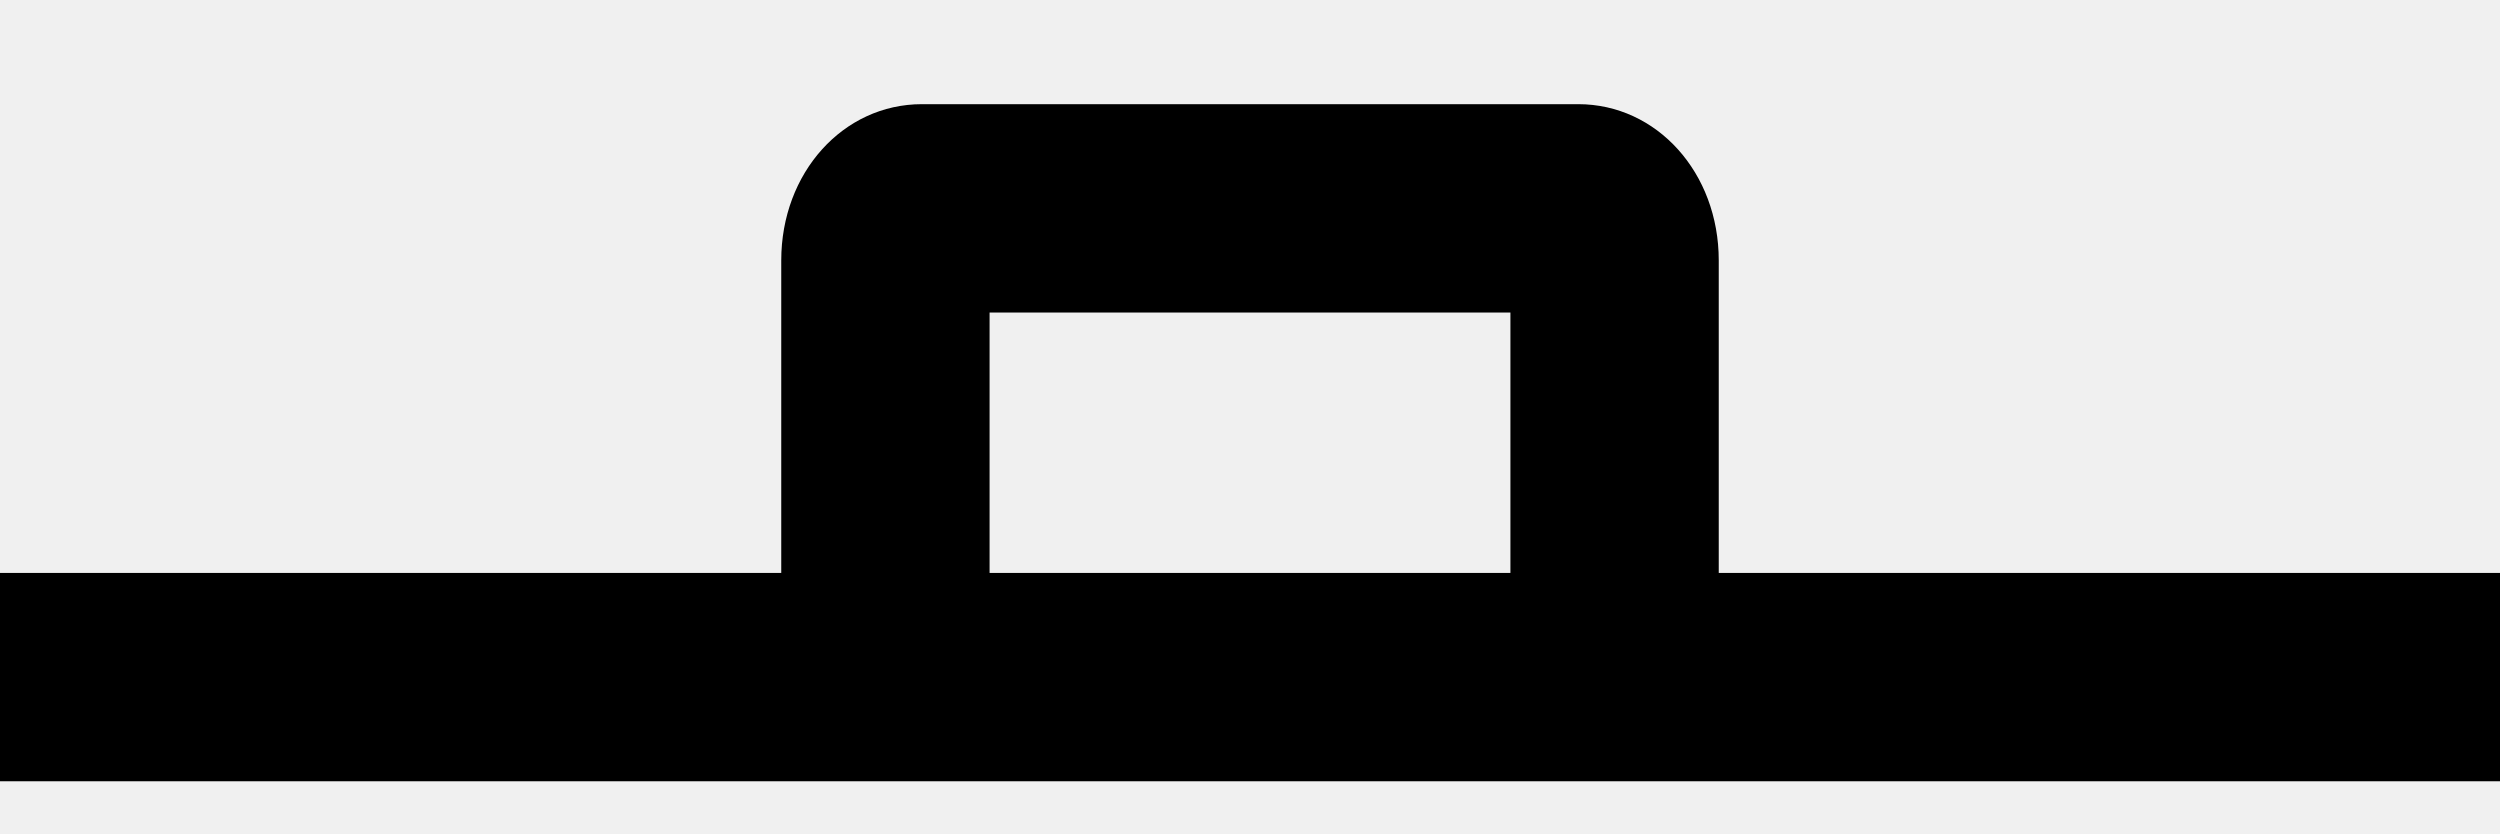
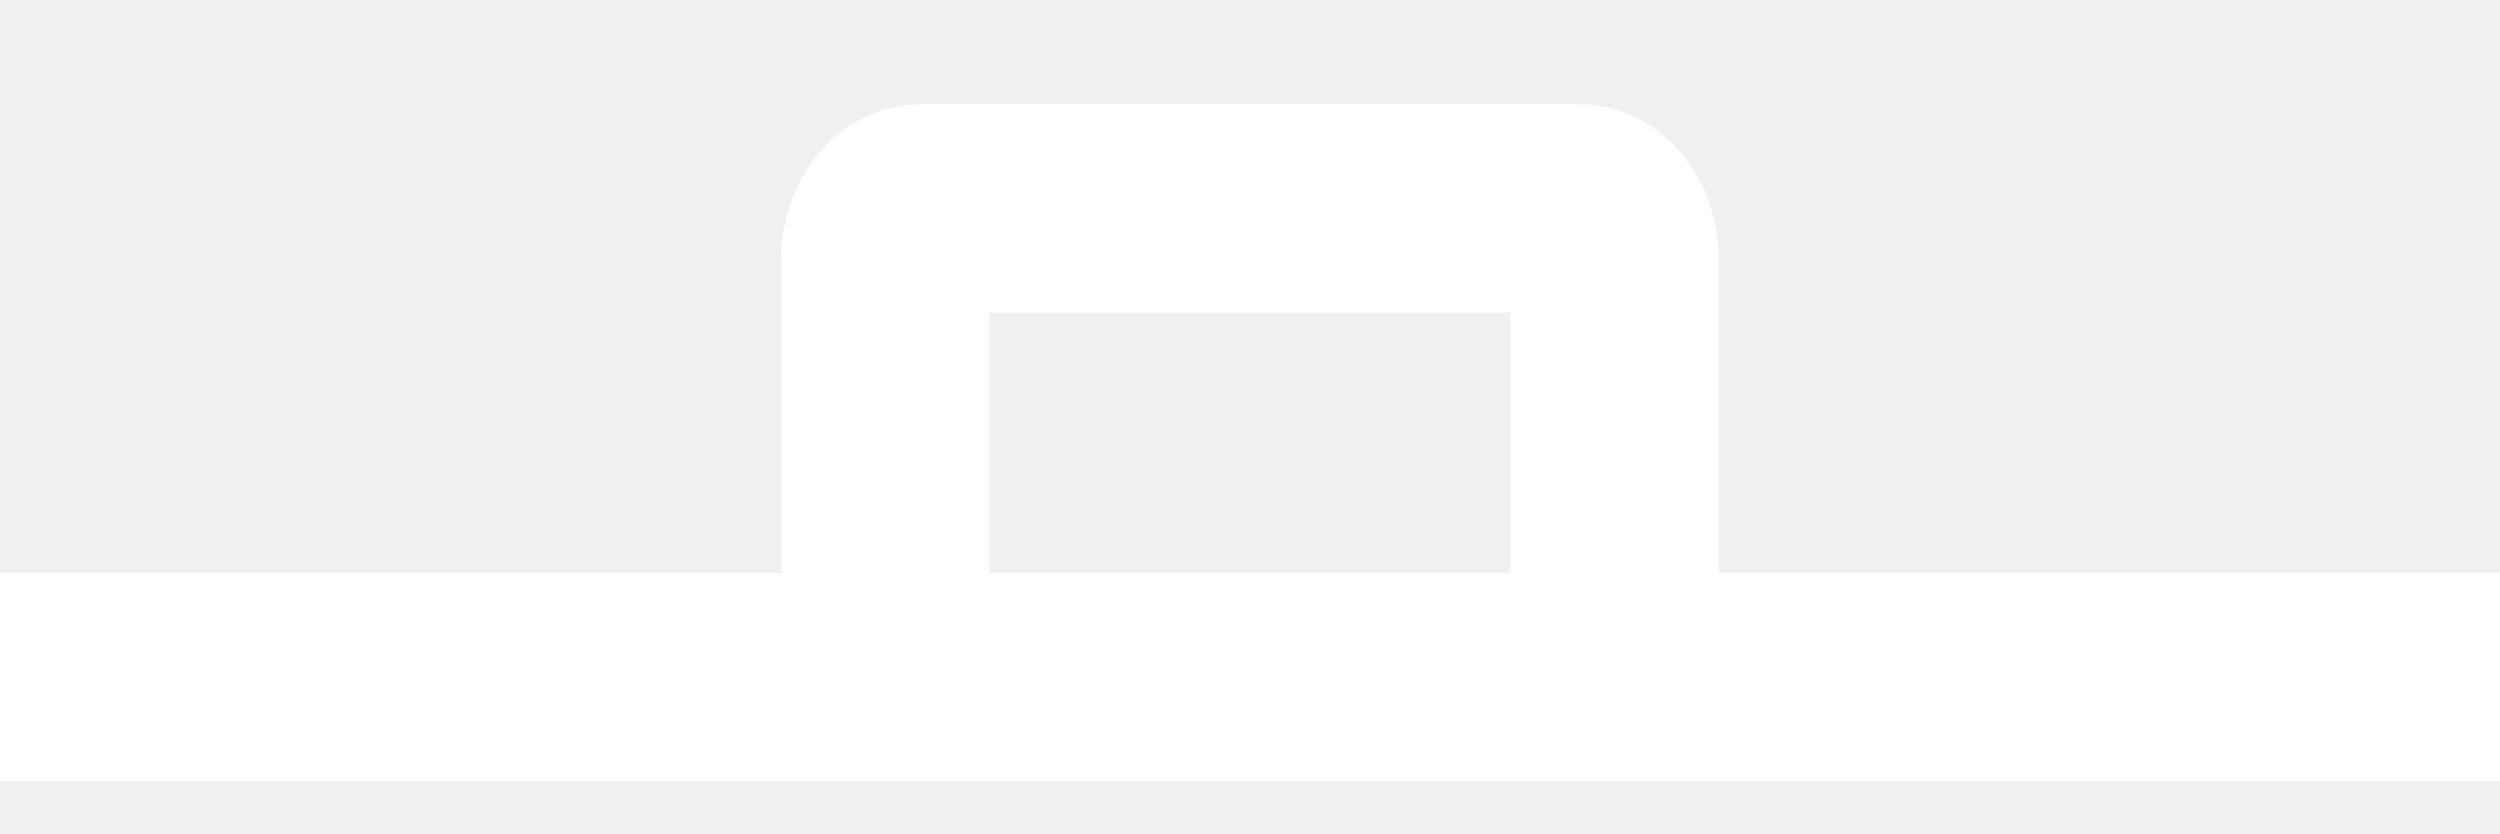
<svg xmlns="http://www.w3.org/2000/svg" width="18" height="6" viewBox="0 0 18 6" fill="none">
-   <path d="M12.375 4.125V1.875C12.375 1.244 11.93 0.75 11.363 0.75H6.638C6.07 0.75 5.625 1.244 5.625 1.875V4.125H0V5.625H18V4.125H12.375ZM7.125 2.25H10.875V4.125H7.125V2.25Z" fill="black" />
+   <path d="M12.375 4.125V1.875C12.375 1.244 11.93 0.75 11.363 0.75H6.638C6.07 0.75 5.625 1.244 5.625 1.875V4.125H0V5.625H18V4.125H12.375ZM7.125 2.25H10.875V4.125H7.125V2.25Z" fill="white" />
</svg>
